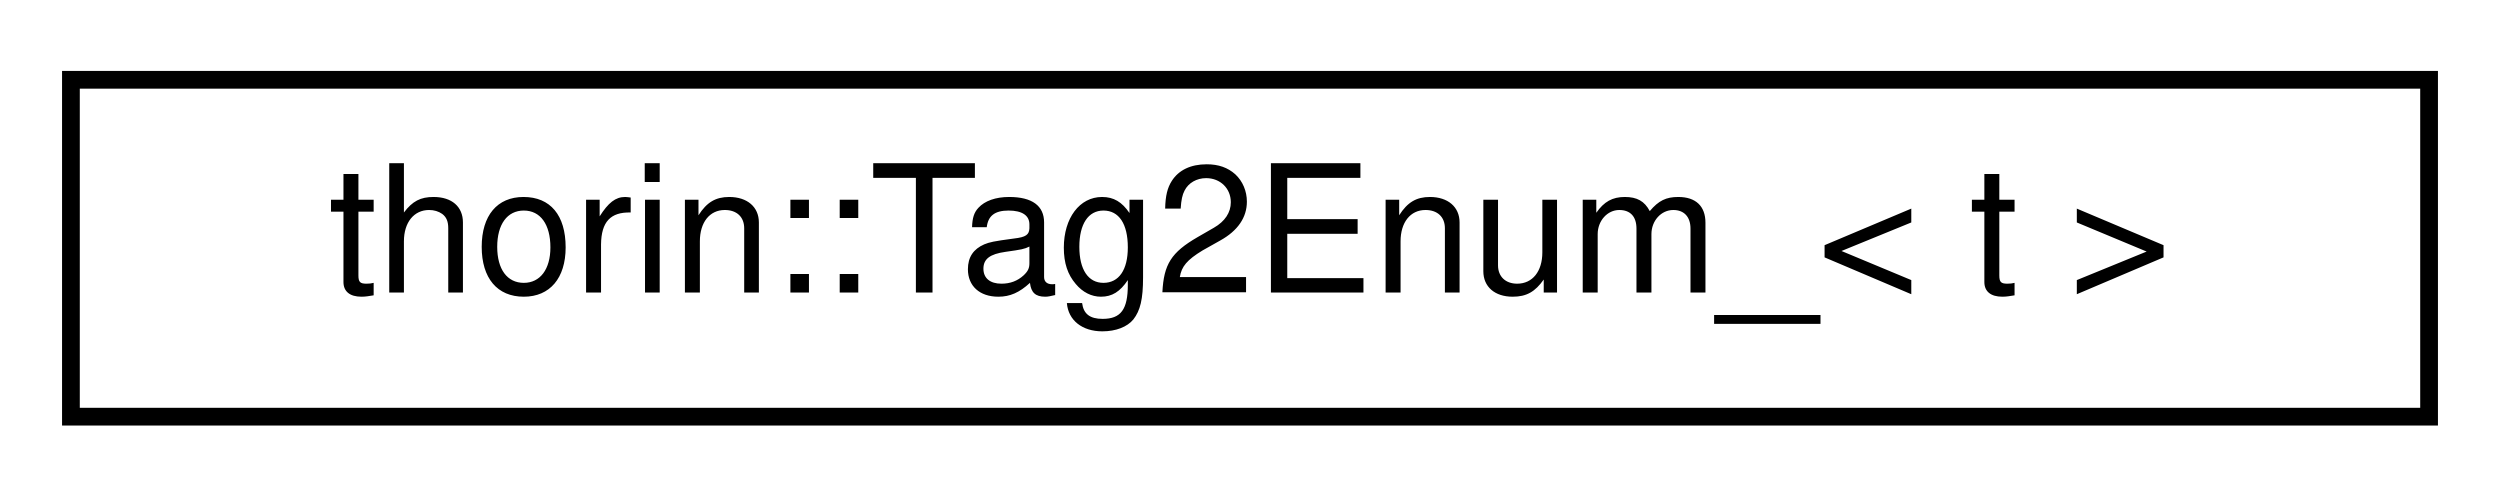
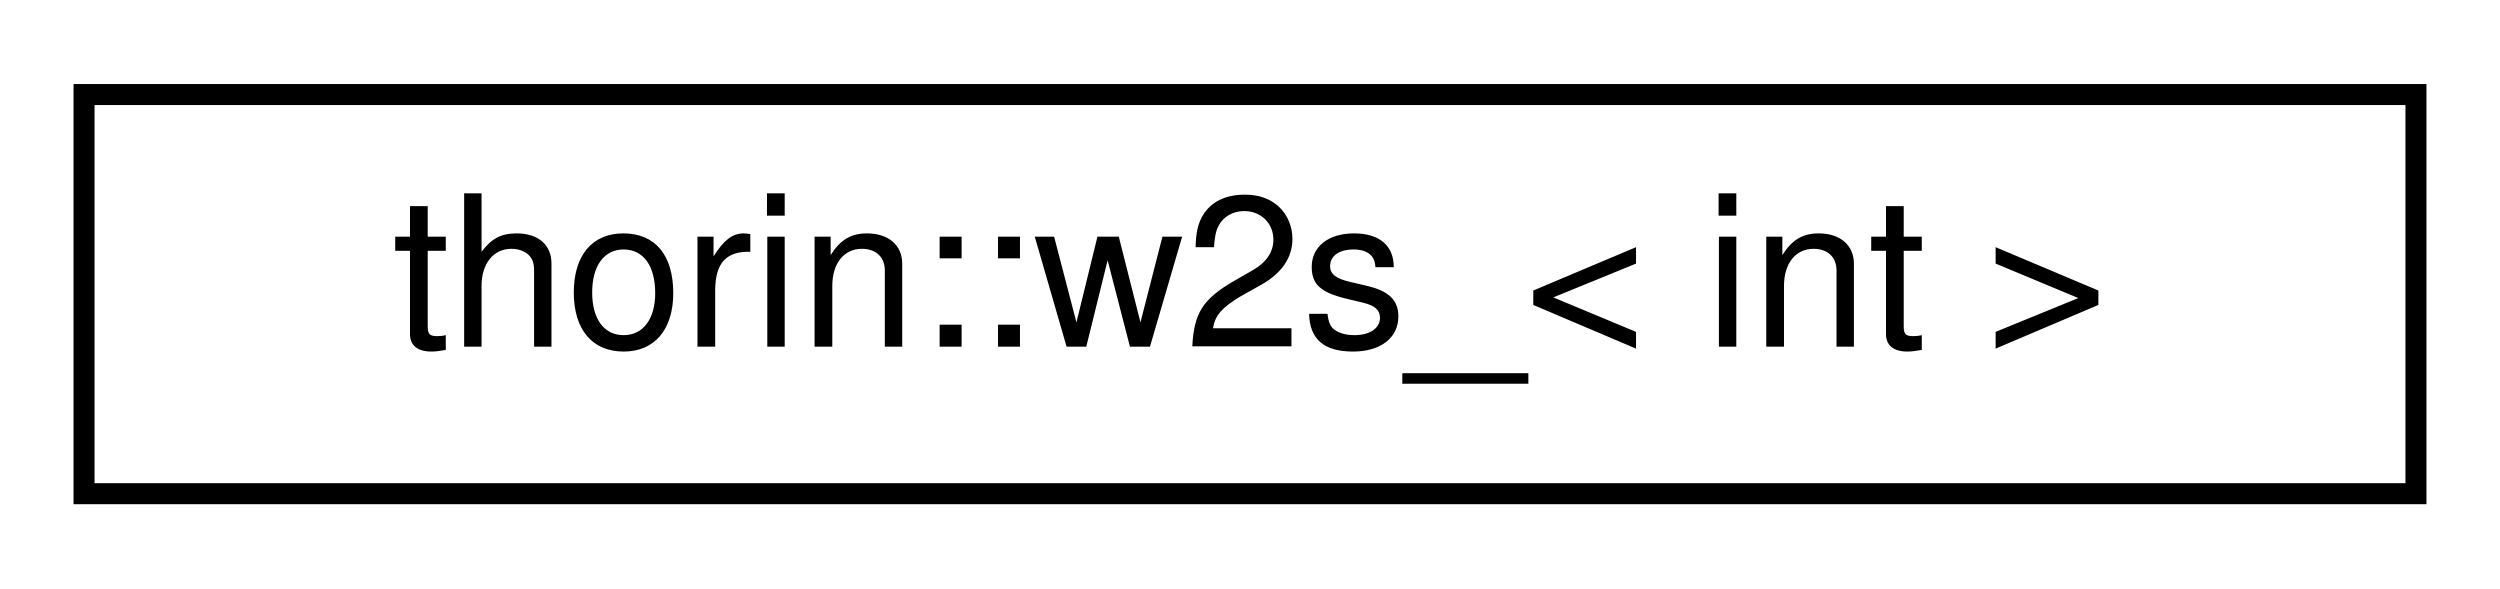
- <svg xmlns="http://www.w3.org/2000/svg" xmlns:xlink="http://www.w3.org/1999/xlink" width="141pt" height="28pt" viewBox="0.00 0.00 141.00 28.00">
+ <svg xmlns="http://www.w3.org/2000/svg" xmlns:xlink="http://www.w3.org/1999/xlink" width="119pt" height="28pt" viewBox="0.00 0.00 119.00 28.00">
  <g id="graph0" class="graph" transform="scale(1 1) rotate(0) translate(4 24)">
    <g id="node1" class="node">
      <g id="a_node1">
-         <a xlink:href="namespacethorin.html#structthorin_1_1Tag2Enum__" target="_top" xlink:title=" ">
-           <polygon fill="none" stroke="black" points="0,-0.5 0,-19.5 133,-19.5 133,-0.5 0,-0.5" />
-           <text text-anchor="middle" x="66.5" y="-7.5" font-family="Helvetica,sans-Serif" font-size="10.00">thorin::Tag2Enum_&lt; t &gt;</text>
+         <a xlink:href="namespacethorin.html#structthorin_1_1w2s__" target="_top" xlink:title=" ">
+           <polygon fill="none" stroke="black" points="0,-0.5 0,-19.5 111,-19.5 111,-0.5 0,-0.5" />
+           <text text-anchor="middle" x="55.5" y="-7.5" font-family="Helvetica,sans-Serif" font-size="10.00">thorin::w2s_&lt; int &gt;</text>
        </a>
      </g>
    </g>
  </g>
</svg>
